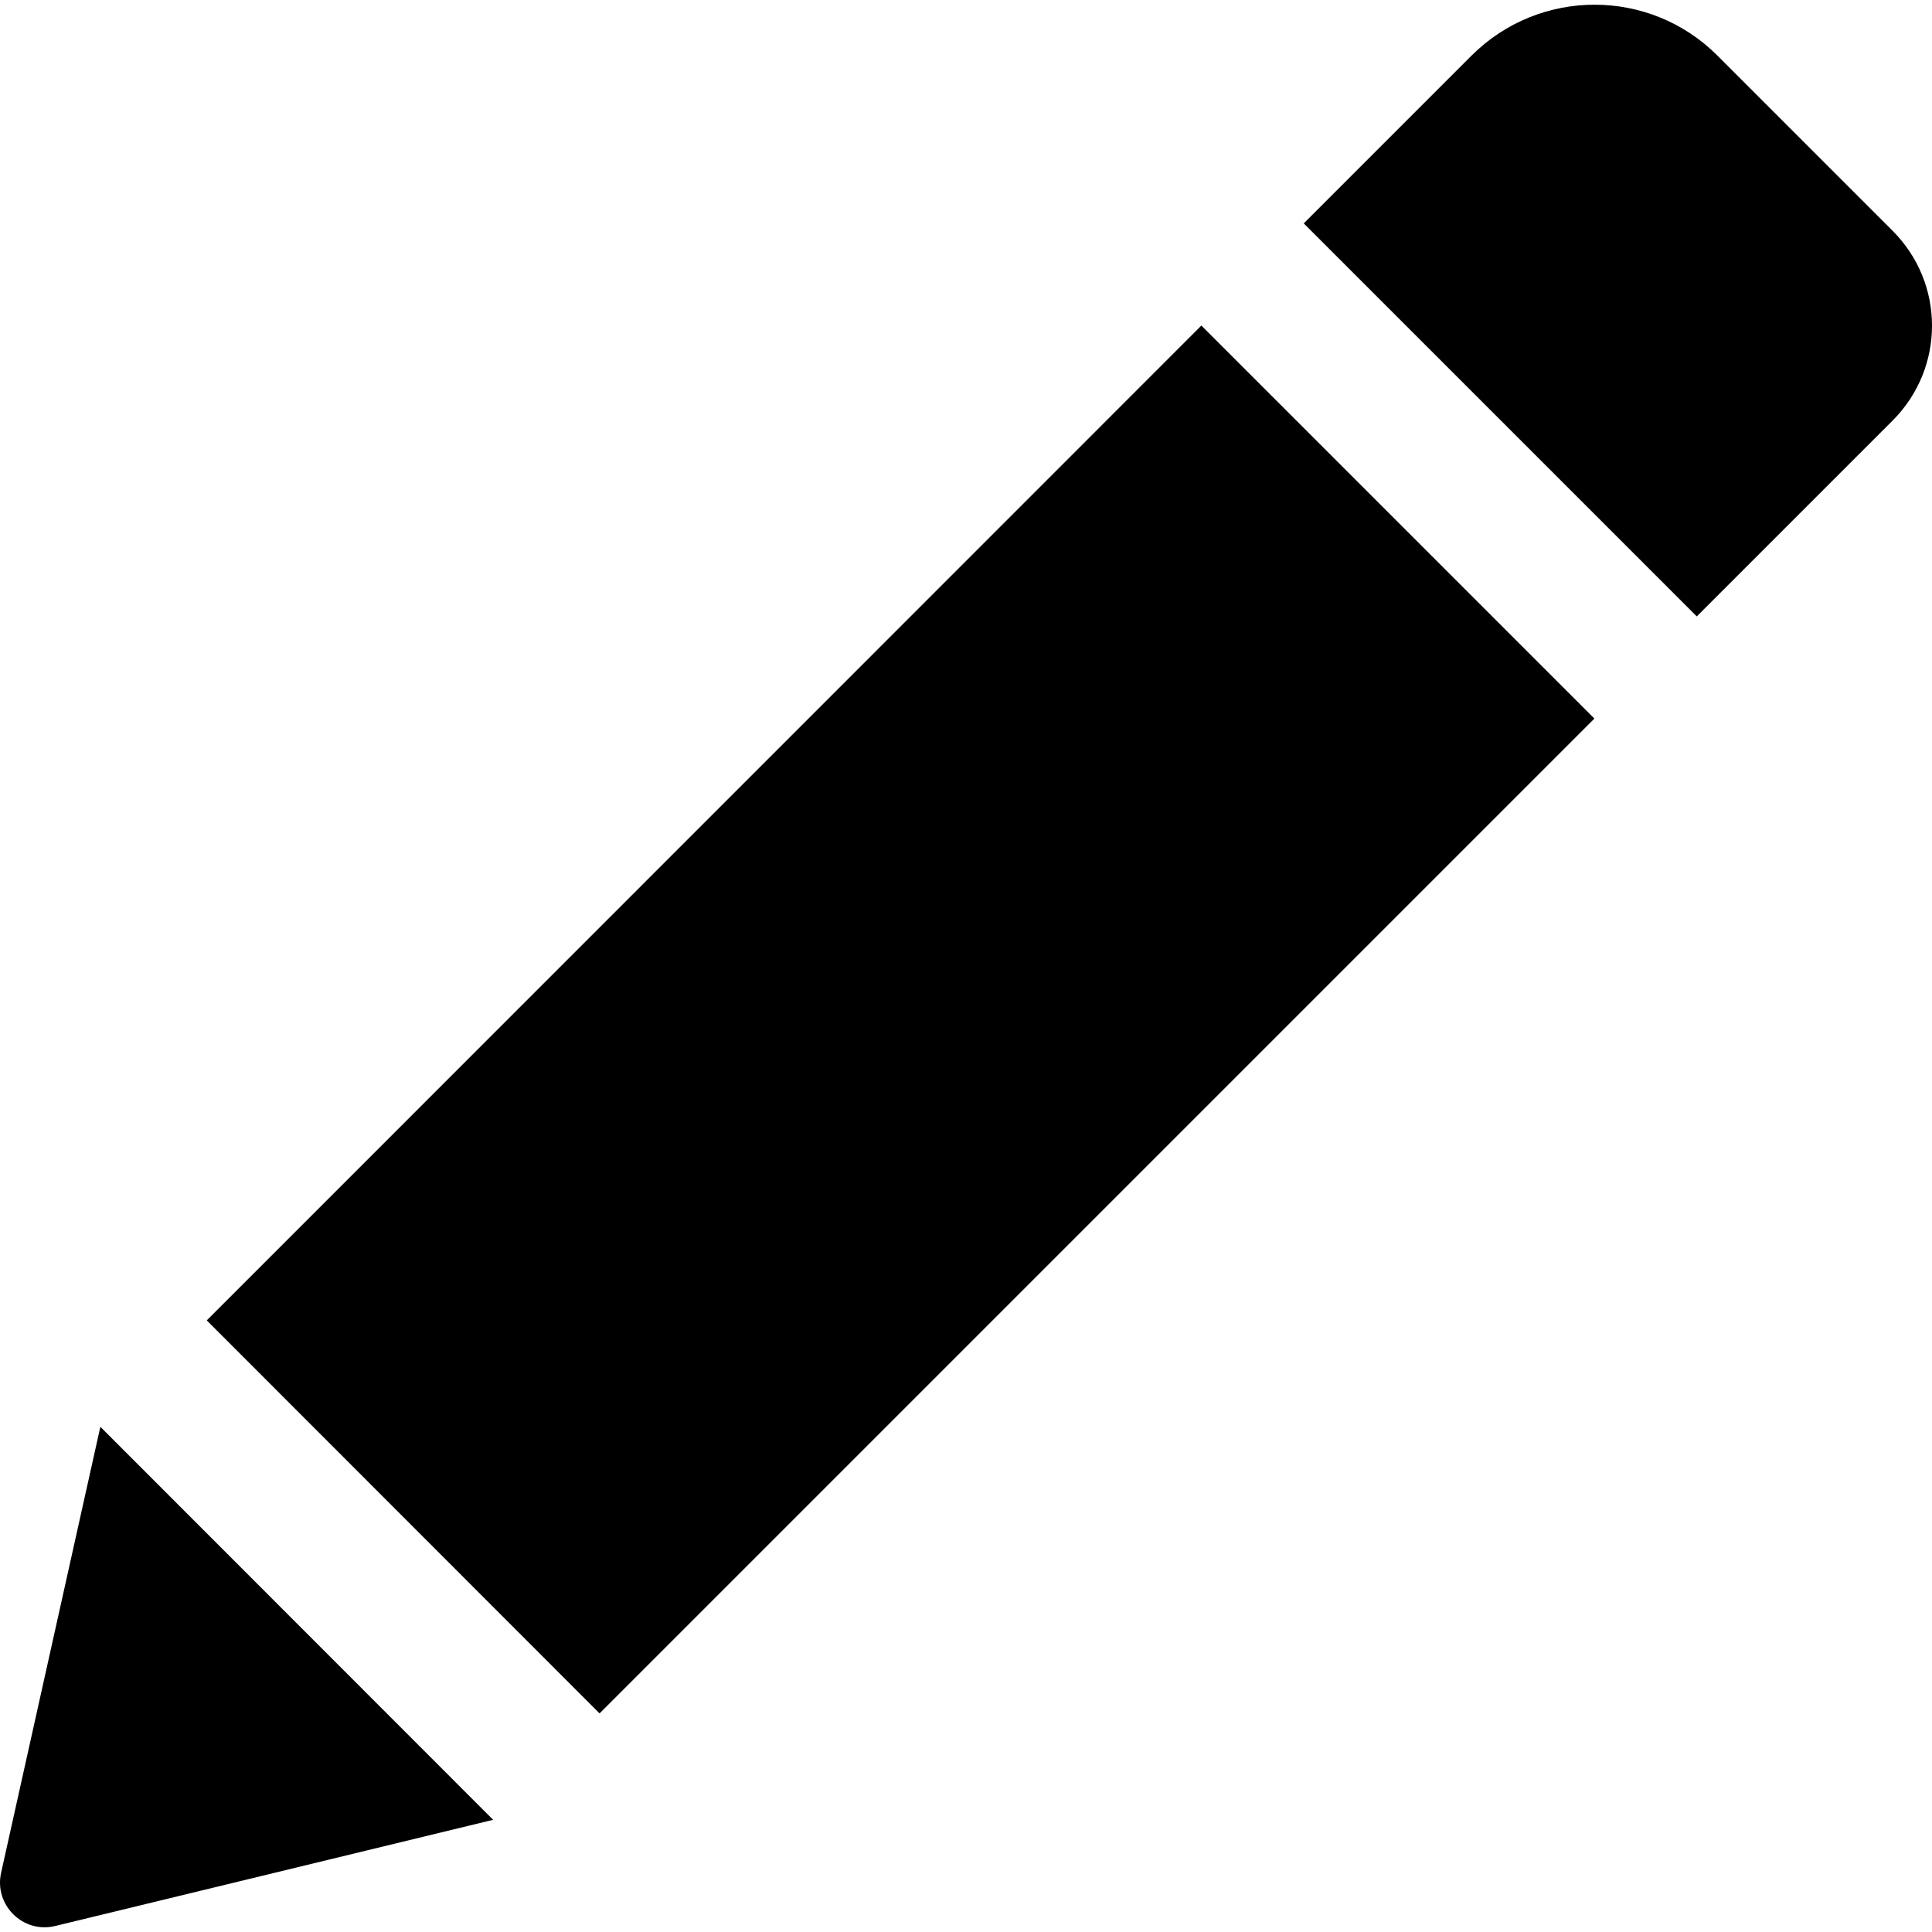
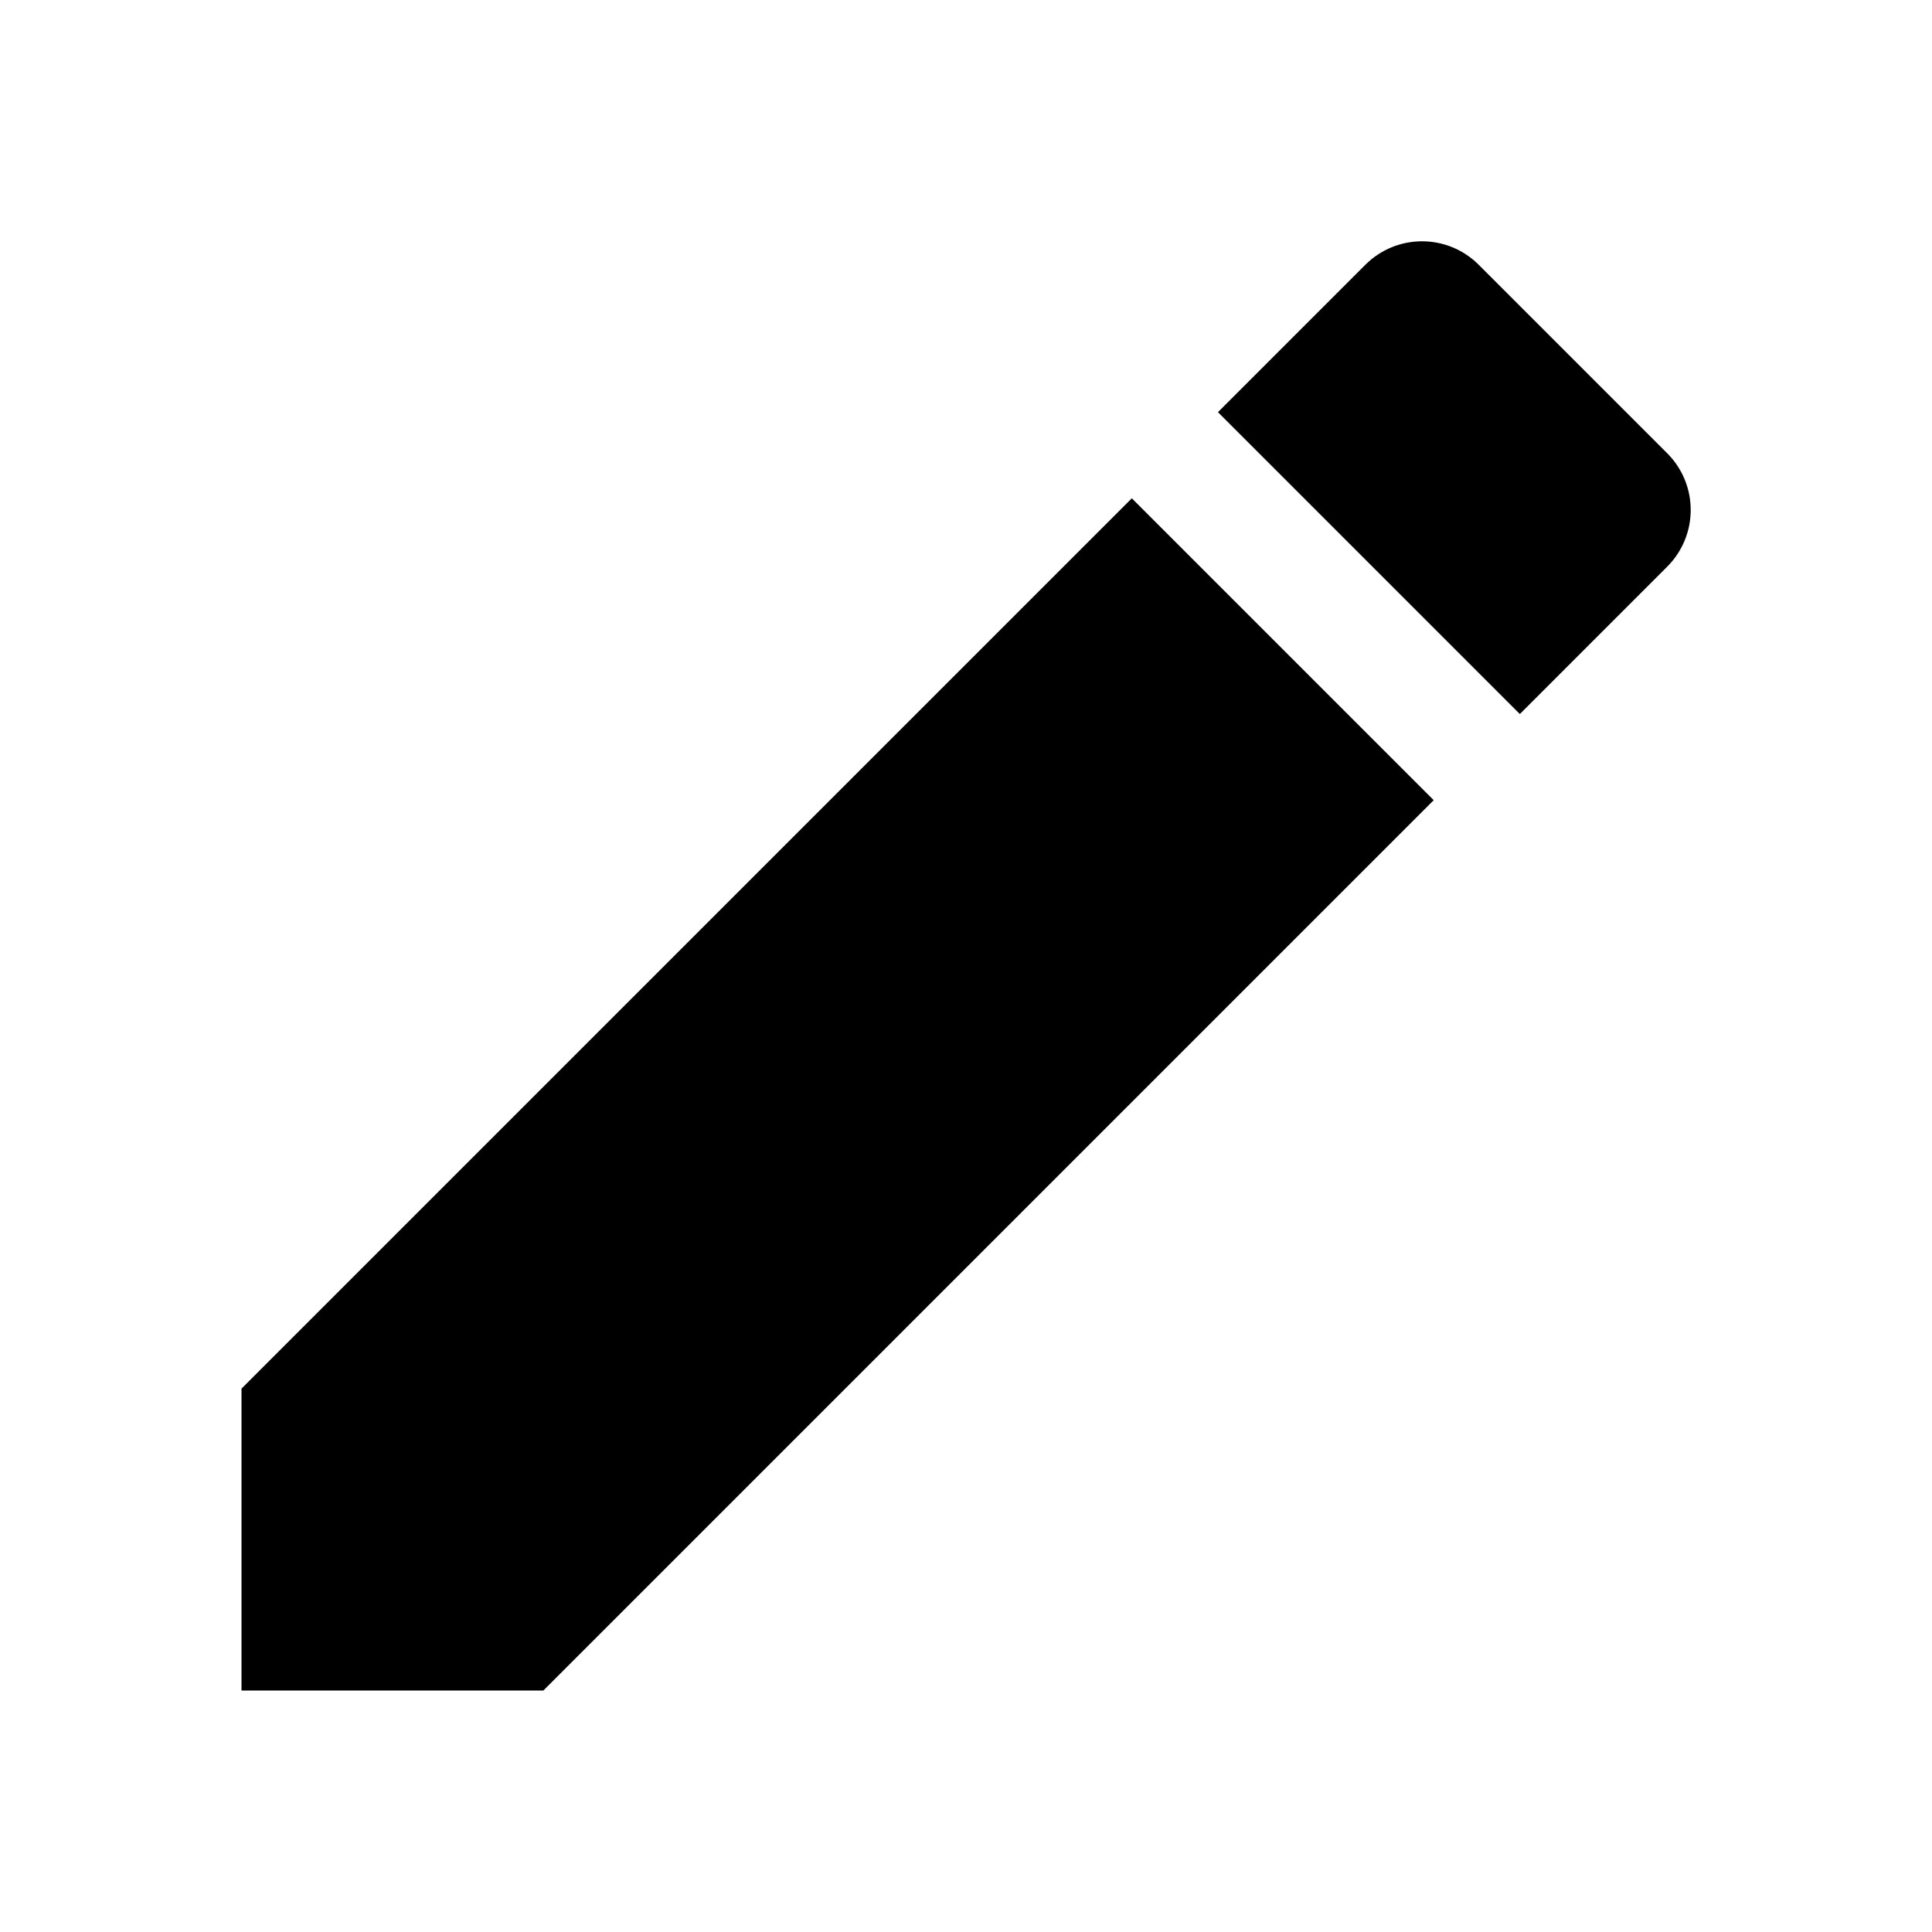
- <svg xmlns="http://www.w3.org/2000/svg" version="1.1" id="Capa_1" x="0px" y="0px" width="528.899px" height="528.899px" viewBox="0 0 528.899 528.899" style="enable-background:new 0 0 528.899 528.899;" xml:space="preserve">
-   <g>
-     <path d="M328.883,89.125l107.59,107.589l-272.34,272.34L56.604,361.465L328.883,89.125z M518.113,63.177l-47.981-47.981   c-18.543-18.543-48.653-18.543-67.259,0l-45.961,45.961l107.59,107.59l53.611-53.611   C532.495,100.753,532.495,77.559,518.113,63.177z M0.3,512.69c-1.958,8.812,5.998,16.708,14.811,14.565l119.891-29.069   L27.473,390.597L0.3,512.69z" />
-   </g>
-   <g>
- </g>
-   <g>
- </g>
-   <g>
- </g>
-   <g>
- </g>
-   <g>
- </g>
-   <g>
- </g>
-   <g>
- </g>
-   <g>
- </g>
-   <g>
- </g>
-   <g>
- </g>
-   <g>
- </g>
-   <g>
- </g>
-   <g>
- </g>
-   <g>
- </g>
-   <g>
- </g>
+ <svg xmlns="http://www.w3.org/2000/svg" fill="#000000" height="24" viewBox="0 0 24 24" width="24">
+   <path d="M3 17.25V21h3.75L17.81 9.94l-3.75-3.75L3 17.25zM20.71 7.04c.39-.39.39-1.02 0-1.41l-2.34-2.34c-.39-.39-1.02-.39-1.41 0l-1.83 1.83 3.75 3.75 1.83-1.83z" />
+   <path d="M0 0h24v24H0z" fill="none" />
</svg>
